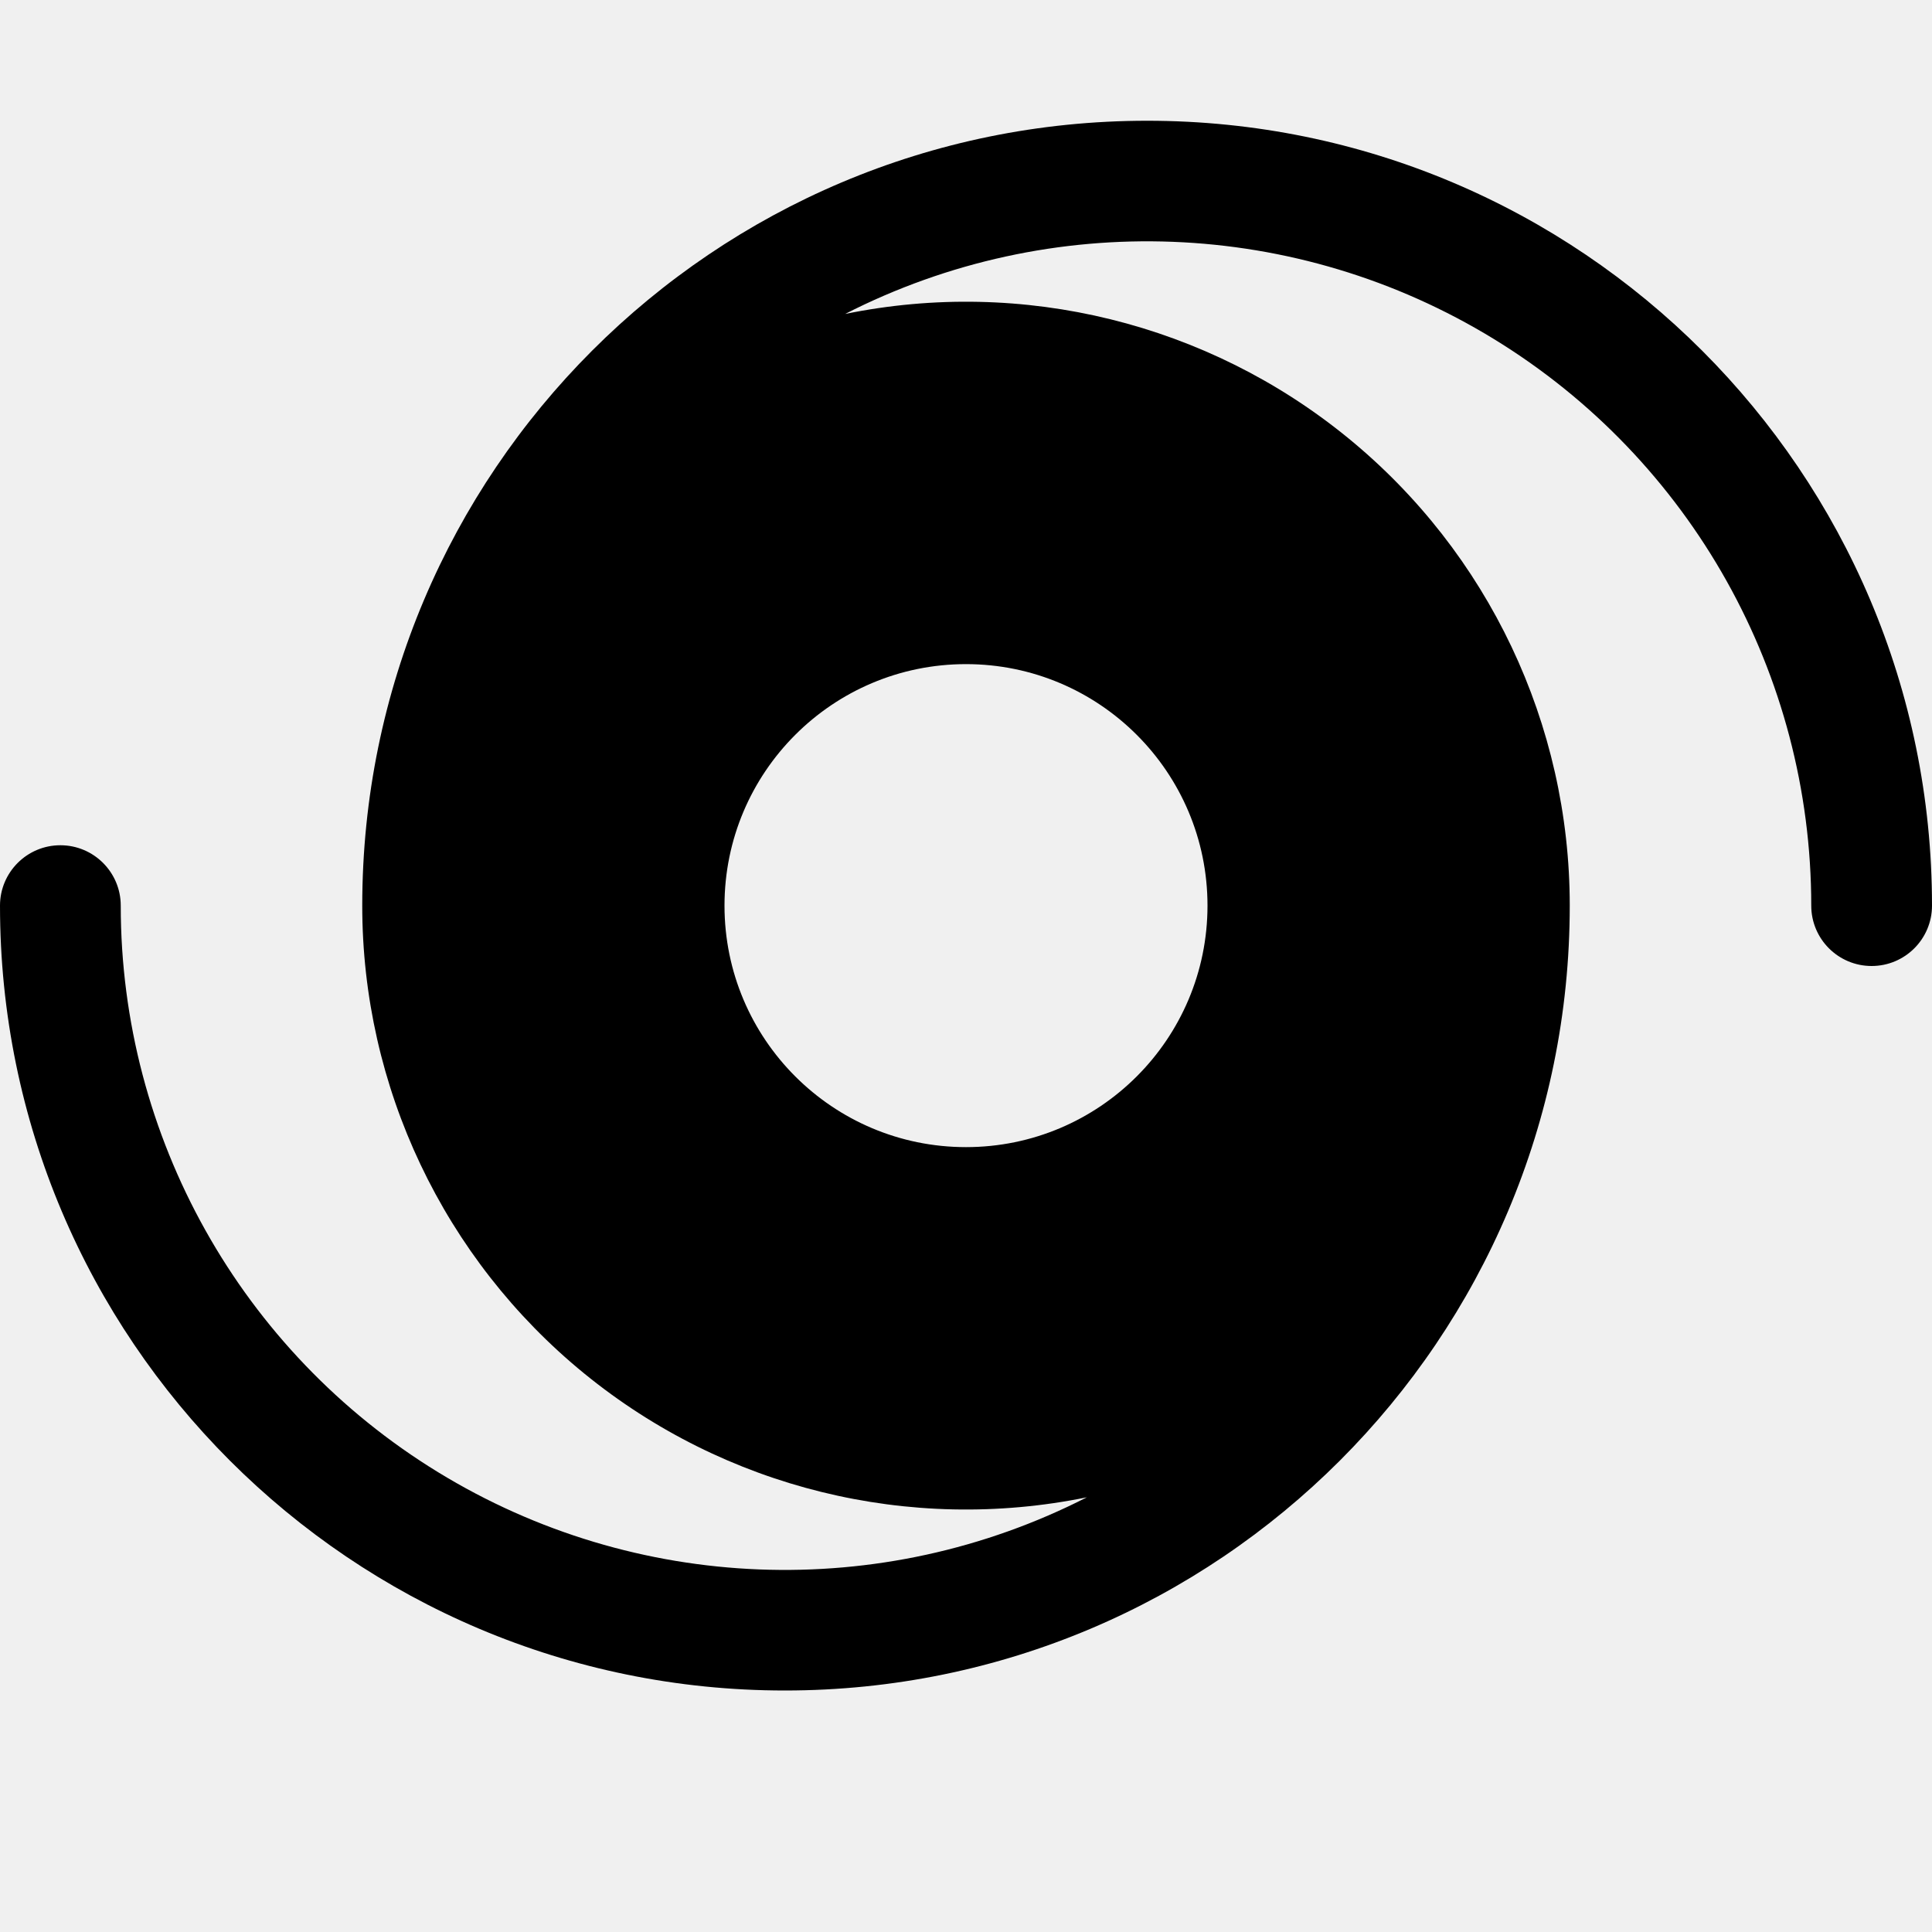
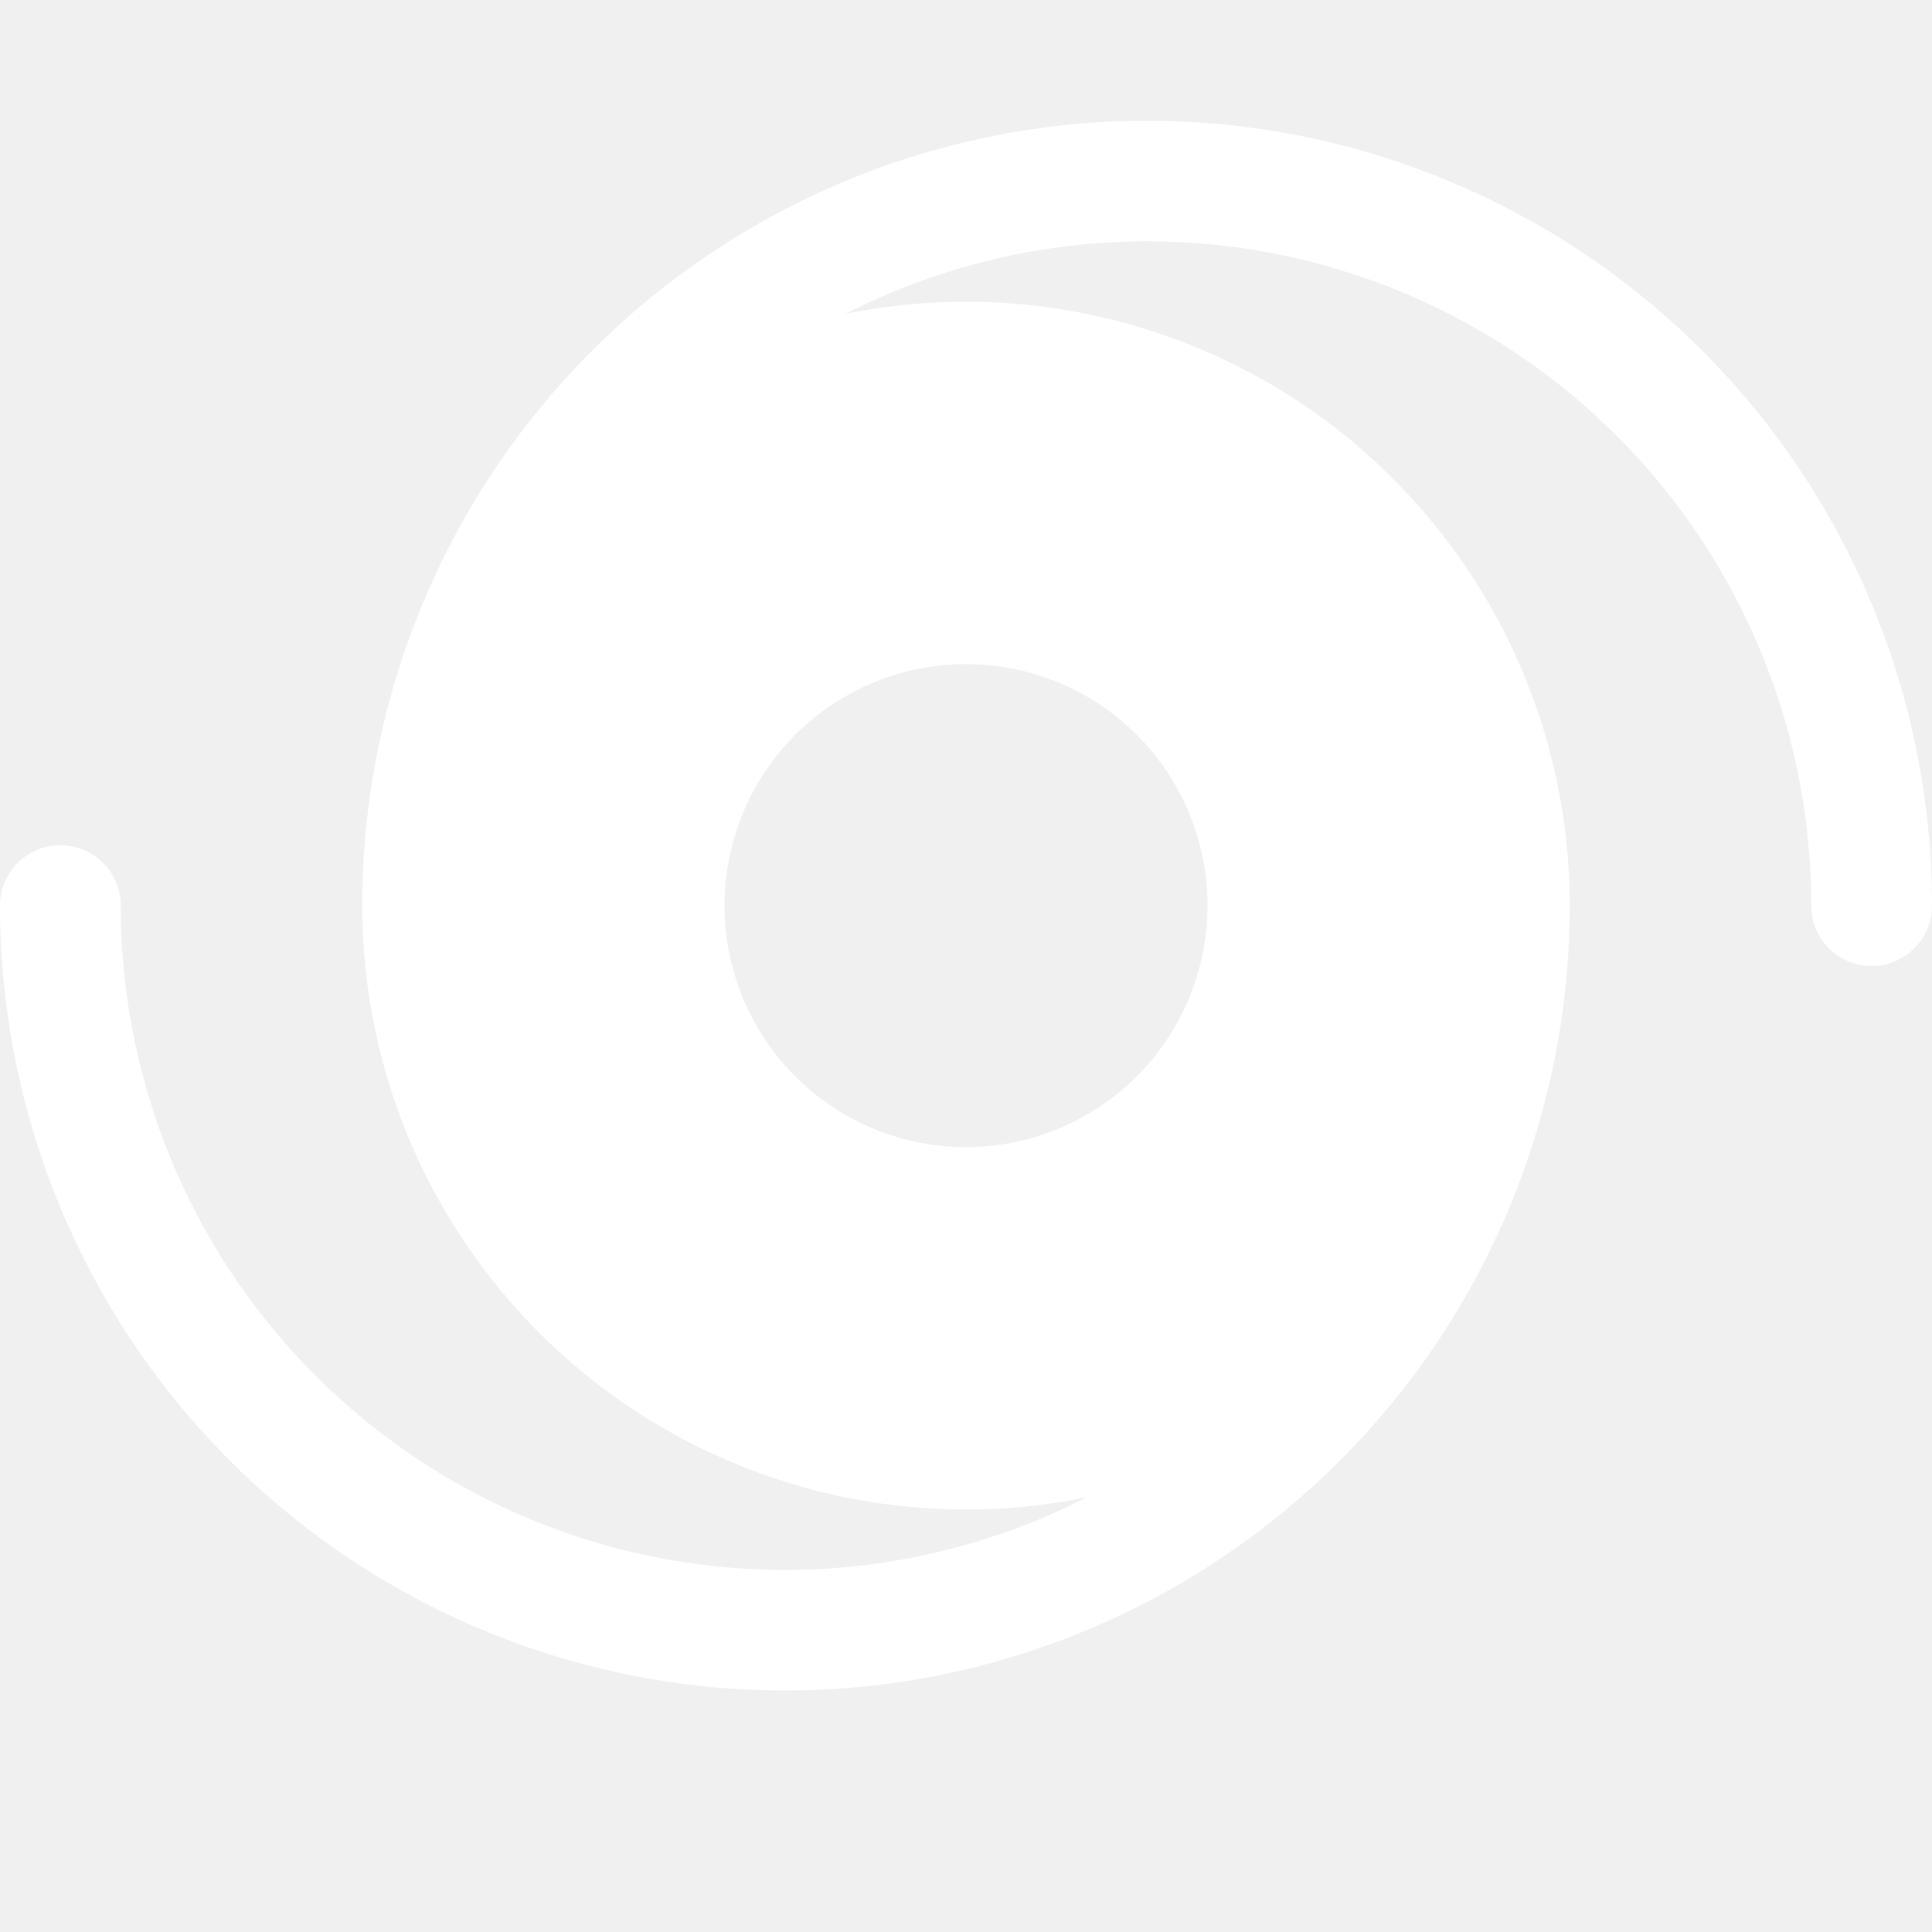
- <svg xmlns="http://www.w3.org/2000/svg" width="16" height="16" fill="currentColor" class="bi bi-hurricane" viewBox="0 0 16 16">
-   <path d="M6.999 2.6A5.5 5.5 0 0 1 15 7.5a.5.5 0 0 0 1 0 6.5 6.5 0 1 0-13 0 5 5 0 0 0 6.001 4.9A5.5 5.5 0 0 1 1 7.5a.5.5 0 0 0-1 0 6.5 6.5 0 1 0 13 0 5 5 0 0 0-6.001-4.9zM10 7.5a2 2 0 1 1-4 0 2 2 0 0 1 4 0z" />
+ <svg xmlns="http://www.w3.org/2000/svg" width="48" height="48" viewBox="0 0 48 48" fill="none">
+   <g clip-path="url(#clip0_1030_2086)">
+     <path d="M20.997 7.8C23.513 6.516 26.316 5.898 29.139 6.008C31.961 6.117 34.709 6.949 37.117 8.424C39.526 9.9 41.516 11.969 42.896 14.433C44.276 16.898 45.001 19.675 45 22.5C45 22.898 45.158 23.279 45.439 23.561C45.721 23.842 46.102 24 46.5 24C46.898 24 47.279 23.842 47.561 23.561C47.842 23.279 48 22.898 48 22.5C48 17.328 45.946 12.368 42.289 8.711C38.632 5.054 33.672 3 28.5 3C23.328 3 18.368 5.054 14.711 8.711C11.055 12.368 9 17.328 9 22.5C8.999 24.725 9.494 26.922 10.447 28.932C11.401 30.942 12.79 32.715 14.513 34.122C16.236 35.53 18.251 36.536 20.411 37.068C22.572 37.6 24.823 37.645 27.003 37.2C24.487 38.484 21.684 39.102 18.861 38.992C16.039 38.883 13.291 38.051 10.883 36.575C8.474 35.1 6.484 33.031 5.104 30.567C3.724 28.102 2.999 25.325 3 22.5C3 22.102 2.842 21.721 2.561 21.439C2.279 21.158 1.898 21 1.5 21C1.102 21 0.721 21.158 0.439 21.439C0.158 21.721 0 22.102 0 22.5C0 27.672 2.054 32.632 5.711 36.289C9.368 39.946 14.328 42 19.5 42C24.672 42 29.632 39.946 33.289 36.289C36.946 32.632 39 27.672 39 22.5C39.001 20.275 38.506 18.078 37.553 16.068C36.599 14.058 35.21 12.285 33.487 10.878C31.764 9.47 29.749 8.464 27.589 7.932C25.428 7.4 23.177 7.355 20.997 7.8ZM30 22.5C30 24.091 29.368 25.617 28.243 26.743C27.117 27.868 25.591 28.5 24 28.5C22.409 28.5 20.883 27.868 19.757 26.743C18.632 25.617 18 24.091 18 22.5C18 20.909 18.632 19.383 19.757 18.257C20.883 17.132 22.409 16.5 24 16.5C25.591 16.5 27.117 17.132 28.243 18.257C29.368 19.383 30 20.909 30 22.5Z" fill="white" />
+   </g>
+   <defs>
+     <clipPath id="clip0_1030_2086">
+       <rect width="48" height="48" fill="white" />
+     </clipPath>
+   </defs>
</svg>
